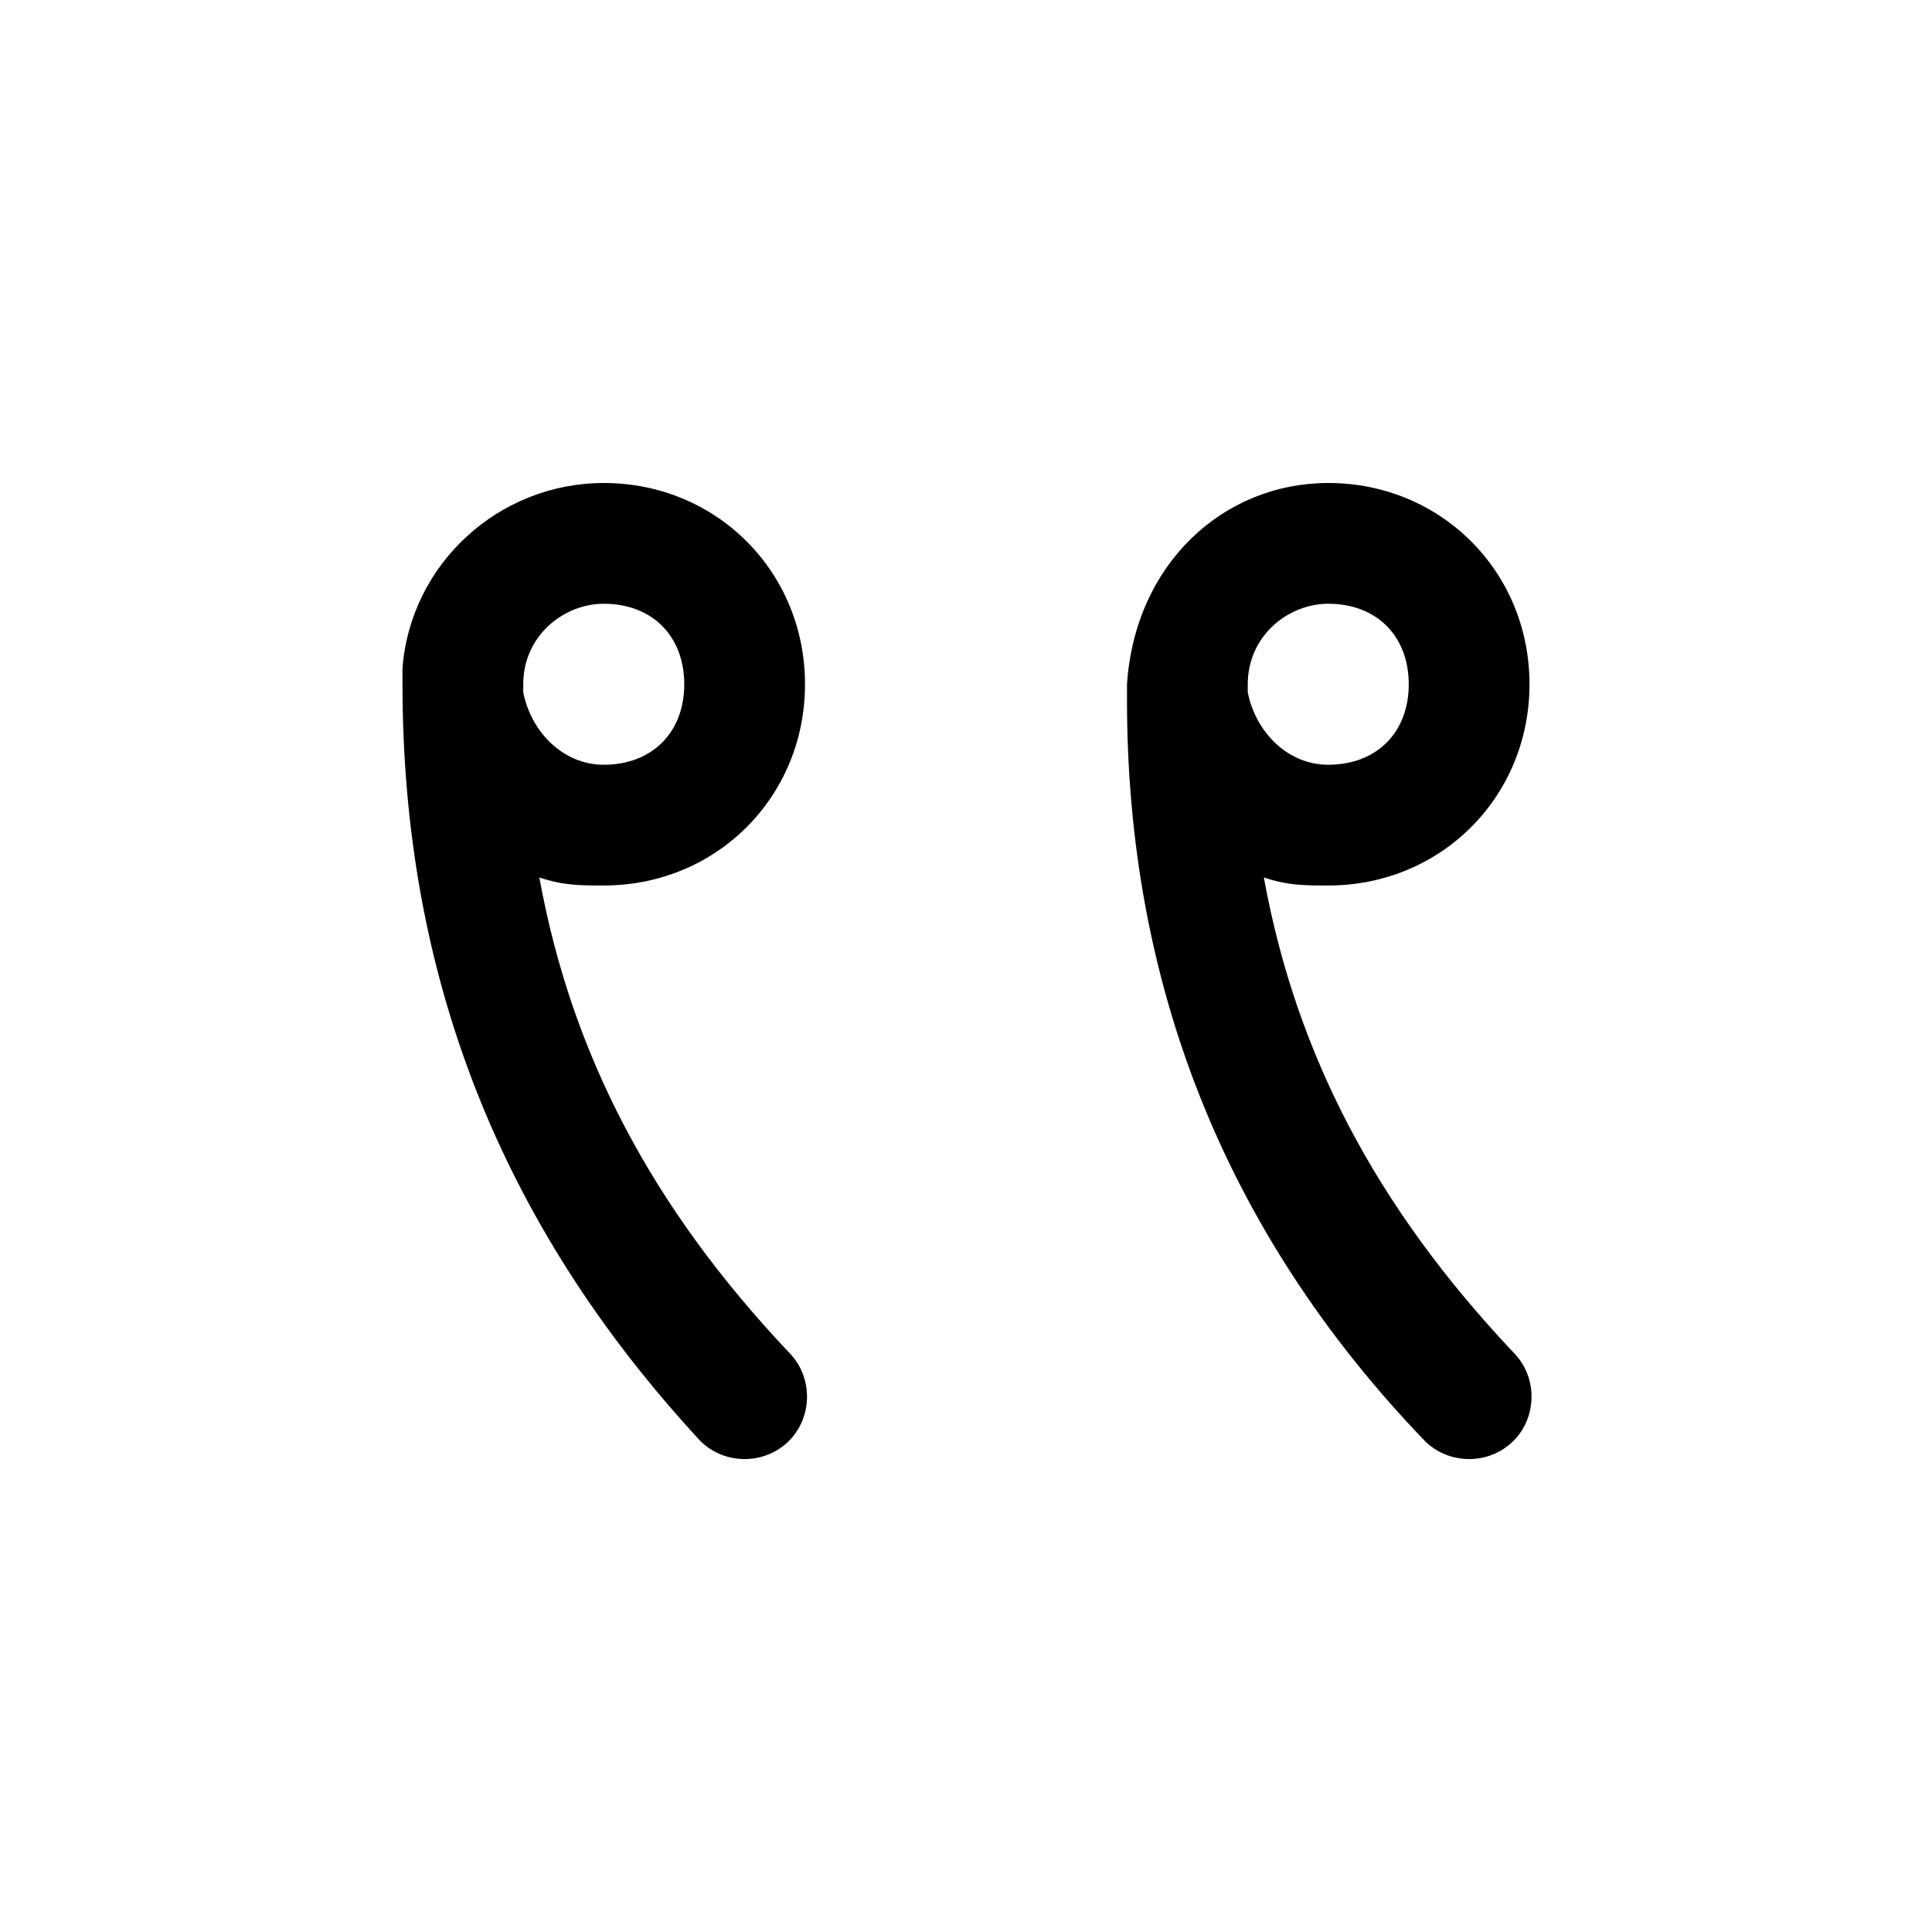
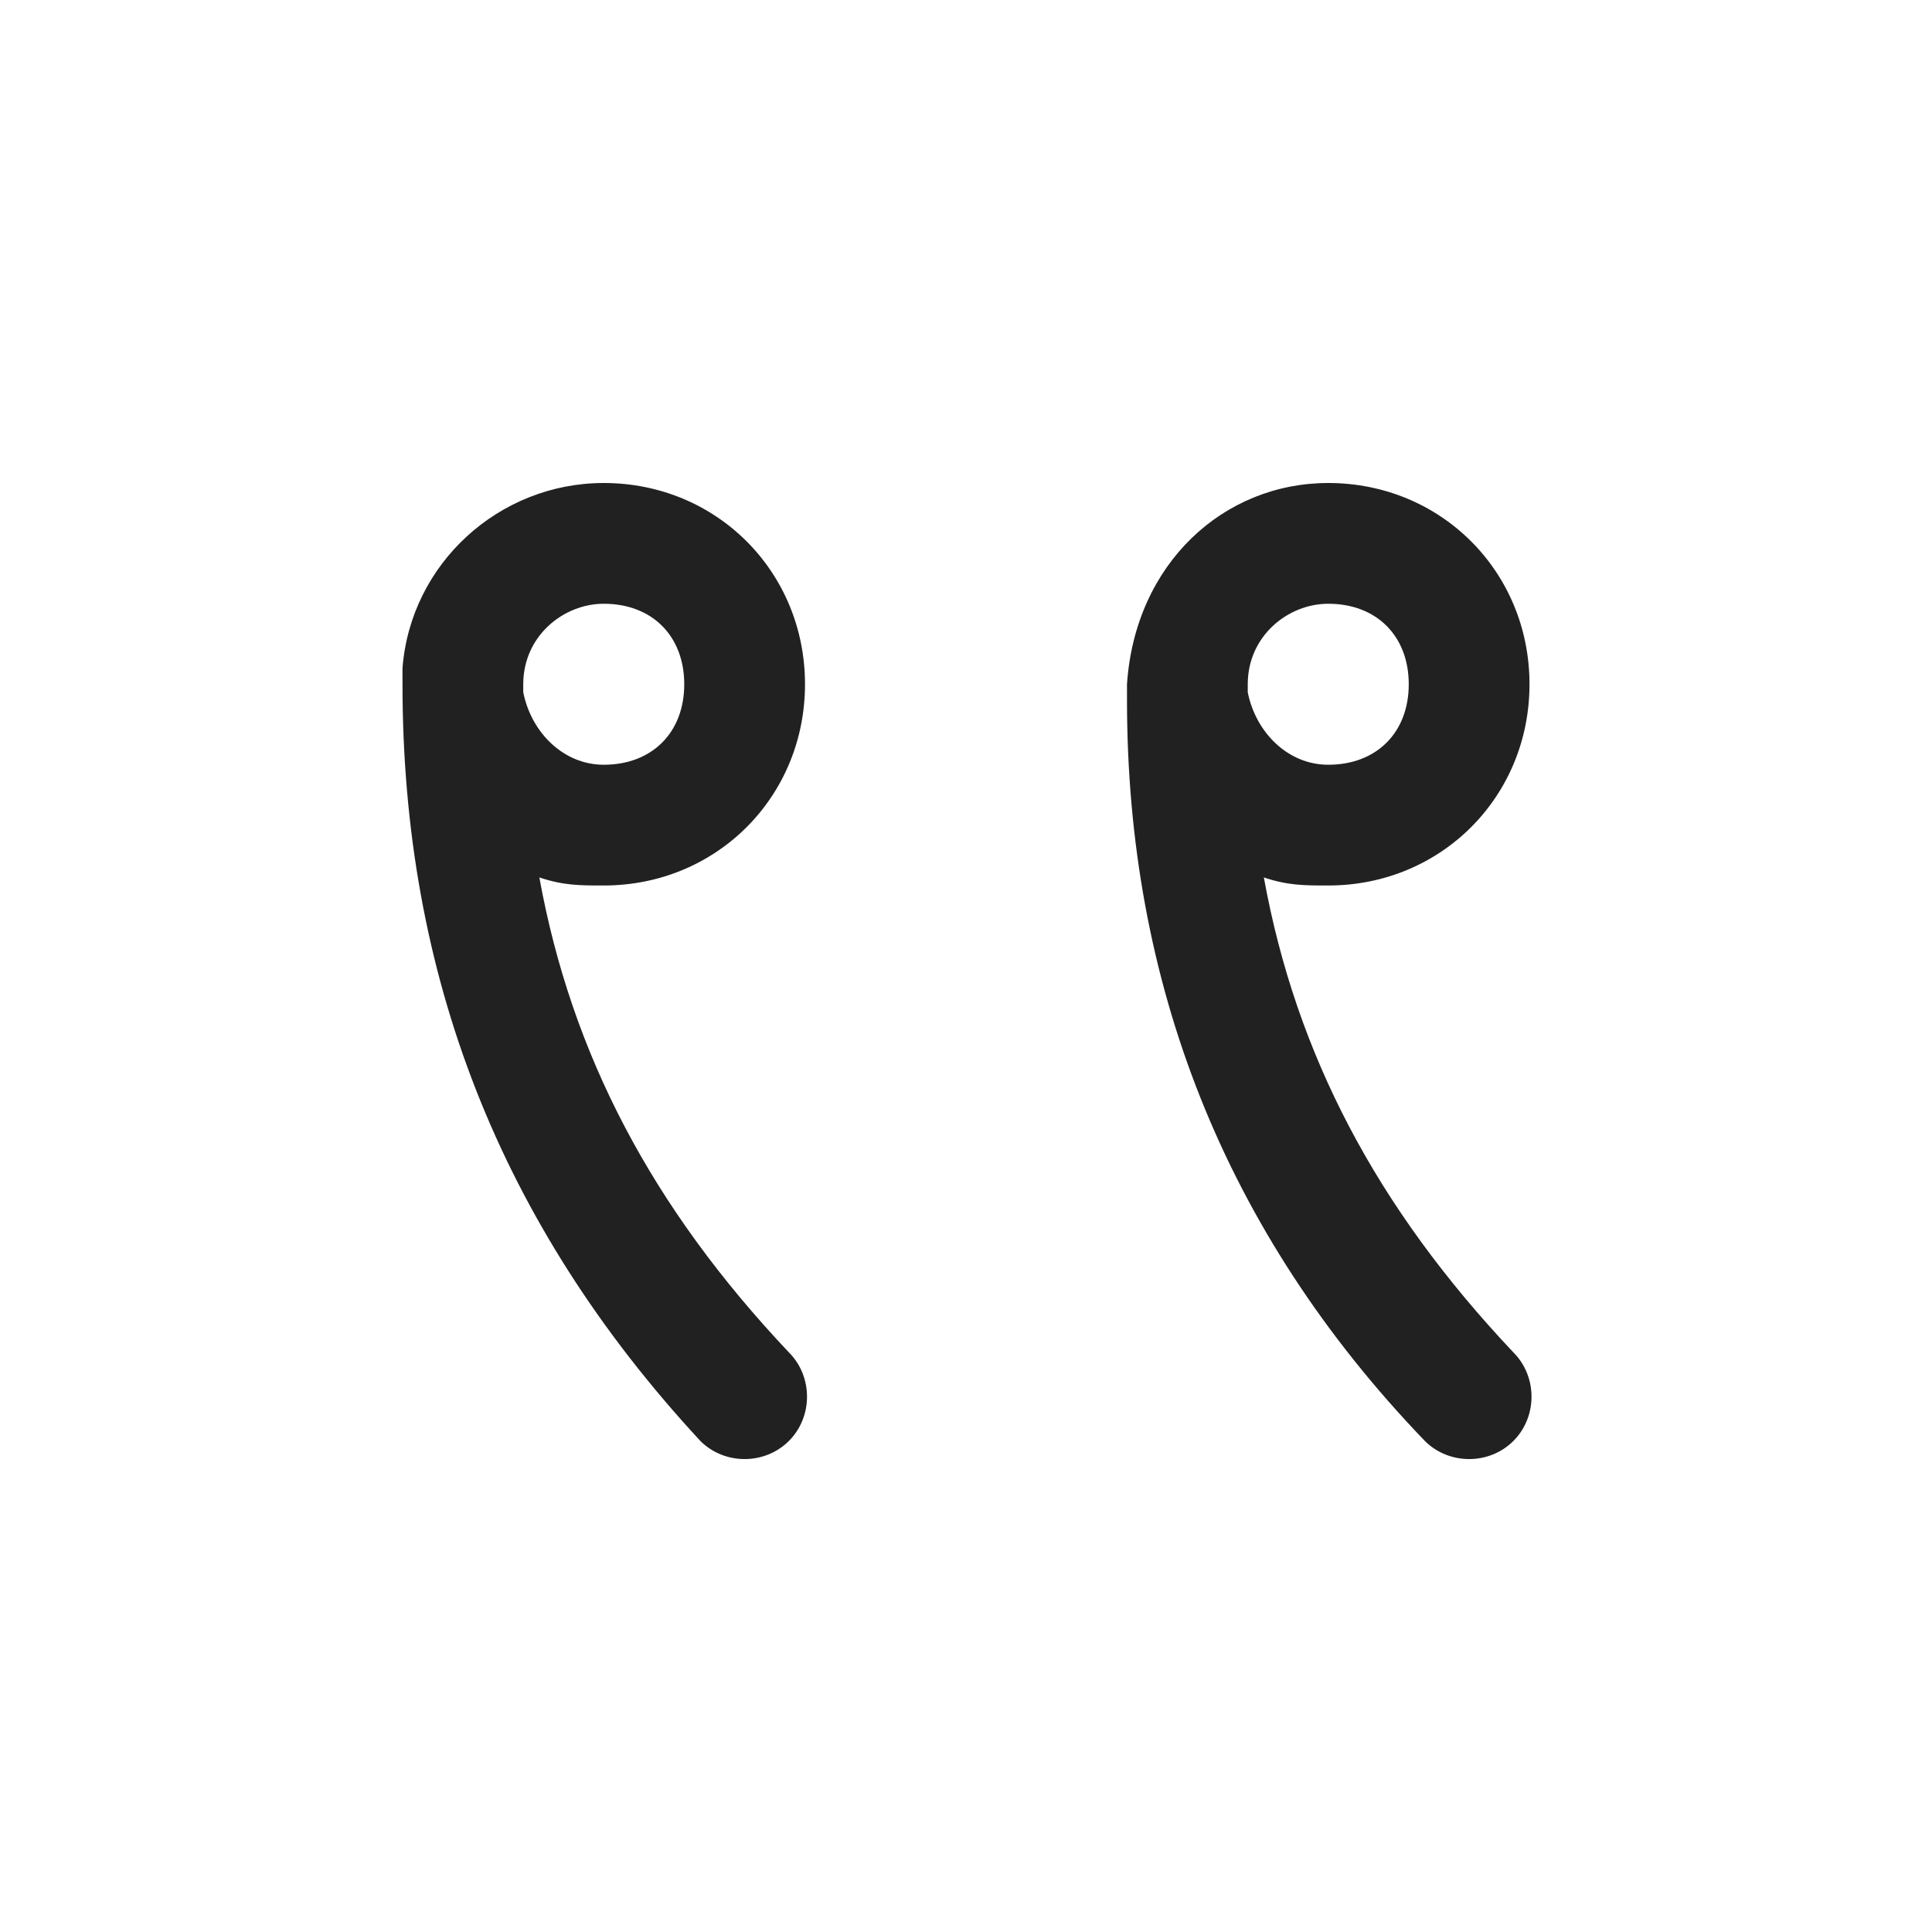
<svg xmlns="http://www.w3.org/2000/svg" version="1.1" id="Layer_1" x="0px" y="0px" viewBox="0 0 24 24" style="enable-background:new 0 0 24 24;" xml:space="preserve">
+   <style type="text/css">
+ 	.st0{fill:#212121;}
+ </style>
  <g id="_xD83D__xDD0D_-Product-Icons">
    <g id="ic_fluent_text_quote_24_regular">
      <path id="_xD83C__xDFA8_-Color" class="st0" d="M19,8.5c0,1.4-1.1,2.5-2.5,2.5c-0.3,0-0.5,0-0.8-0.1c0.4,2.2,1.4,4.1,3.1,5.9    c0.3,0.3,0.3,0.8,0,1.1c-0.3,0.3-0.8,0.3-1.1,0c-2.5-2.6-3.7-5.7-3.7-9.2l0,0l0-0.2C14.1,7,15.2,6,16.5,6C17.9,6,19,7.1,19,8.5z     M10,8.5C10,9.9,8.9,11,7.5,11c-0.3,0-0.5,0-0.8-0.1c0.4,2.2,1.4,4.1,3.1,5.9c0.3,0.3,0.3,0.8,0,1.1s-0.8,0.3-1.1,0    C6.2,15.2,5,12.1,5,8.5l0,0l0-0.2C5.1,7,6.2,6,7.5,6C8.9,6,10,7.1,10,8.5z M15.5,8.5L15.5,8.5l0,0.1c0.1,0.5,0.5,0.9,1,0.9    c0.6,0,1-0.4,1-1s-0.4-1-1-1C16,7.5,15.5,7.9,15.5,8.5z M6.5,8.5l0,0.1c0.1,0.5,0.5,0.9,1,0.9c0.6,0,1-0.4,1-1s-0.4-1-1-1    C7,7.5,6.5,7.9,6.5,8.5z" />
    </g>
  </g>
</svg>
